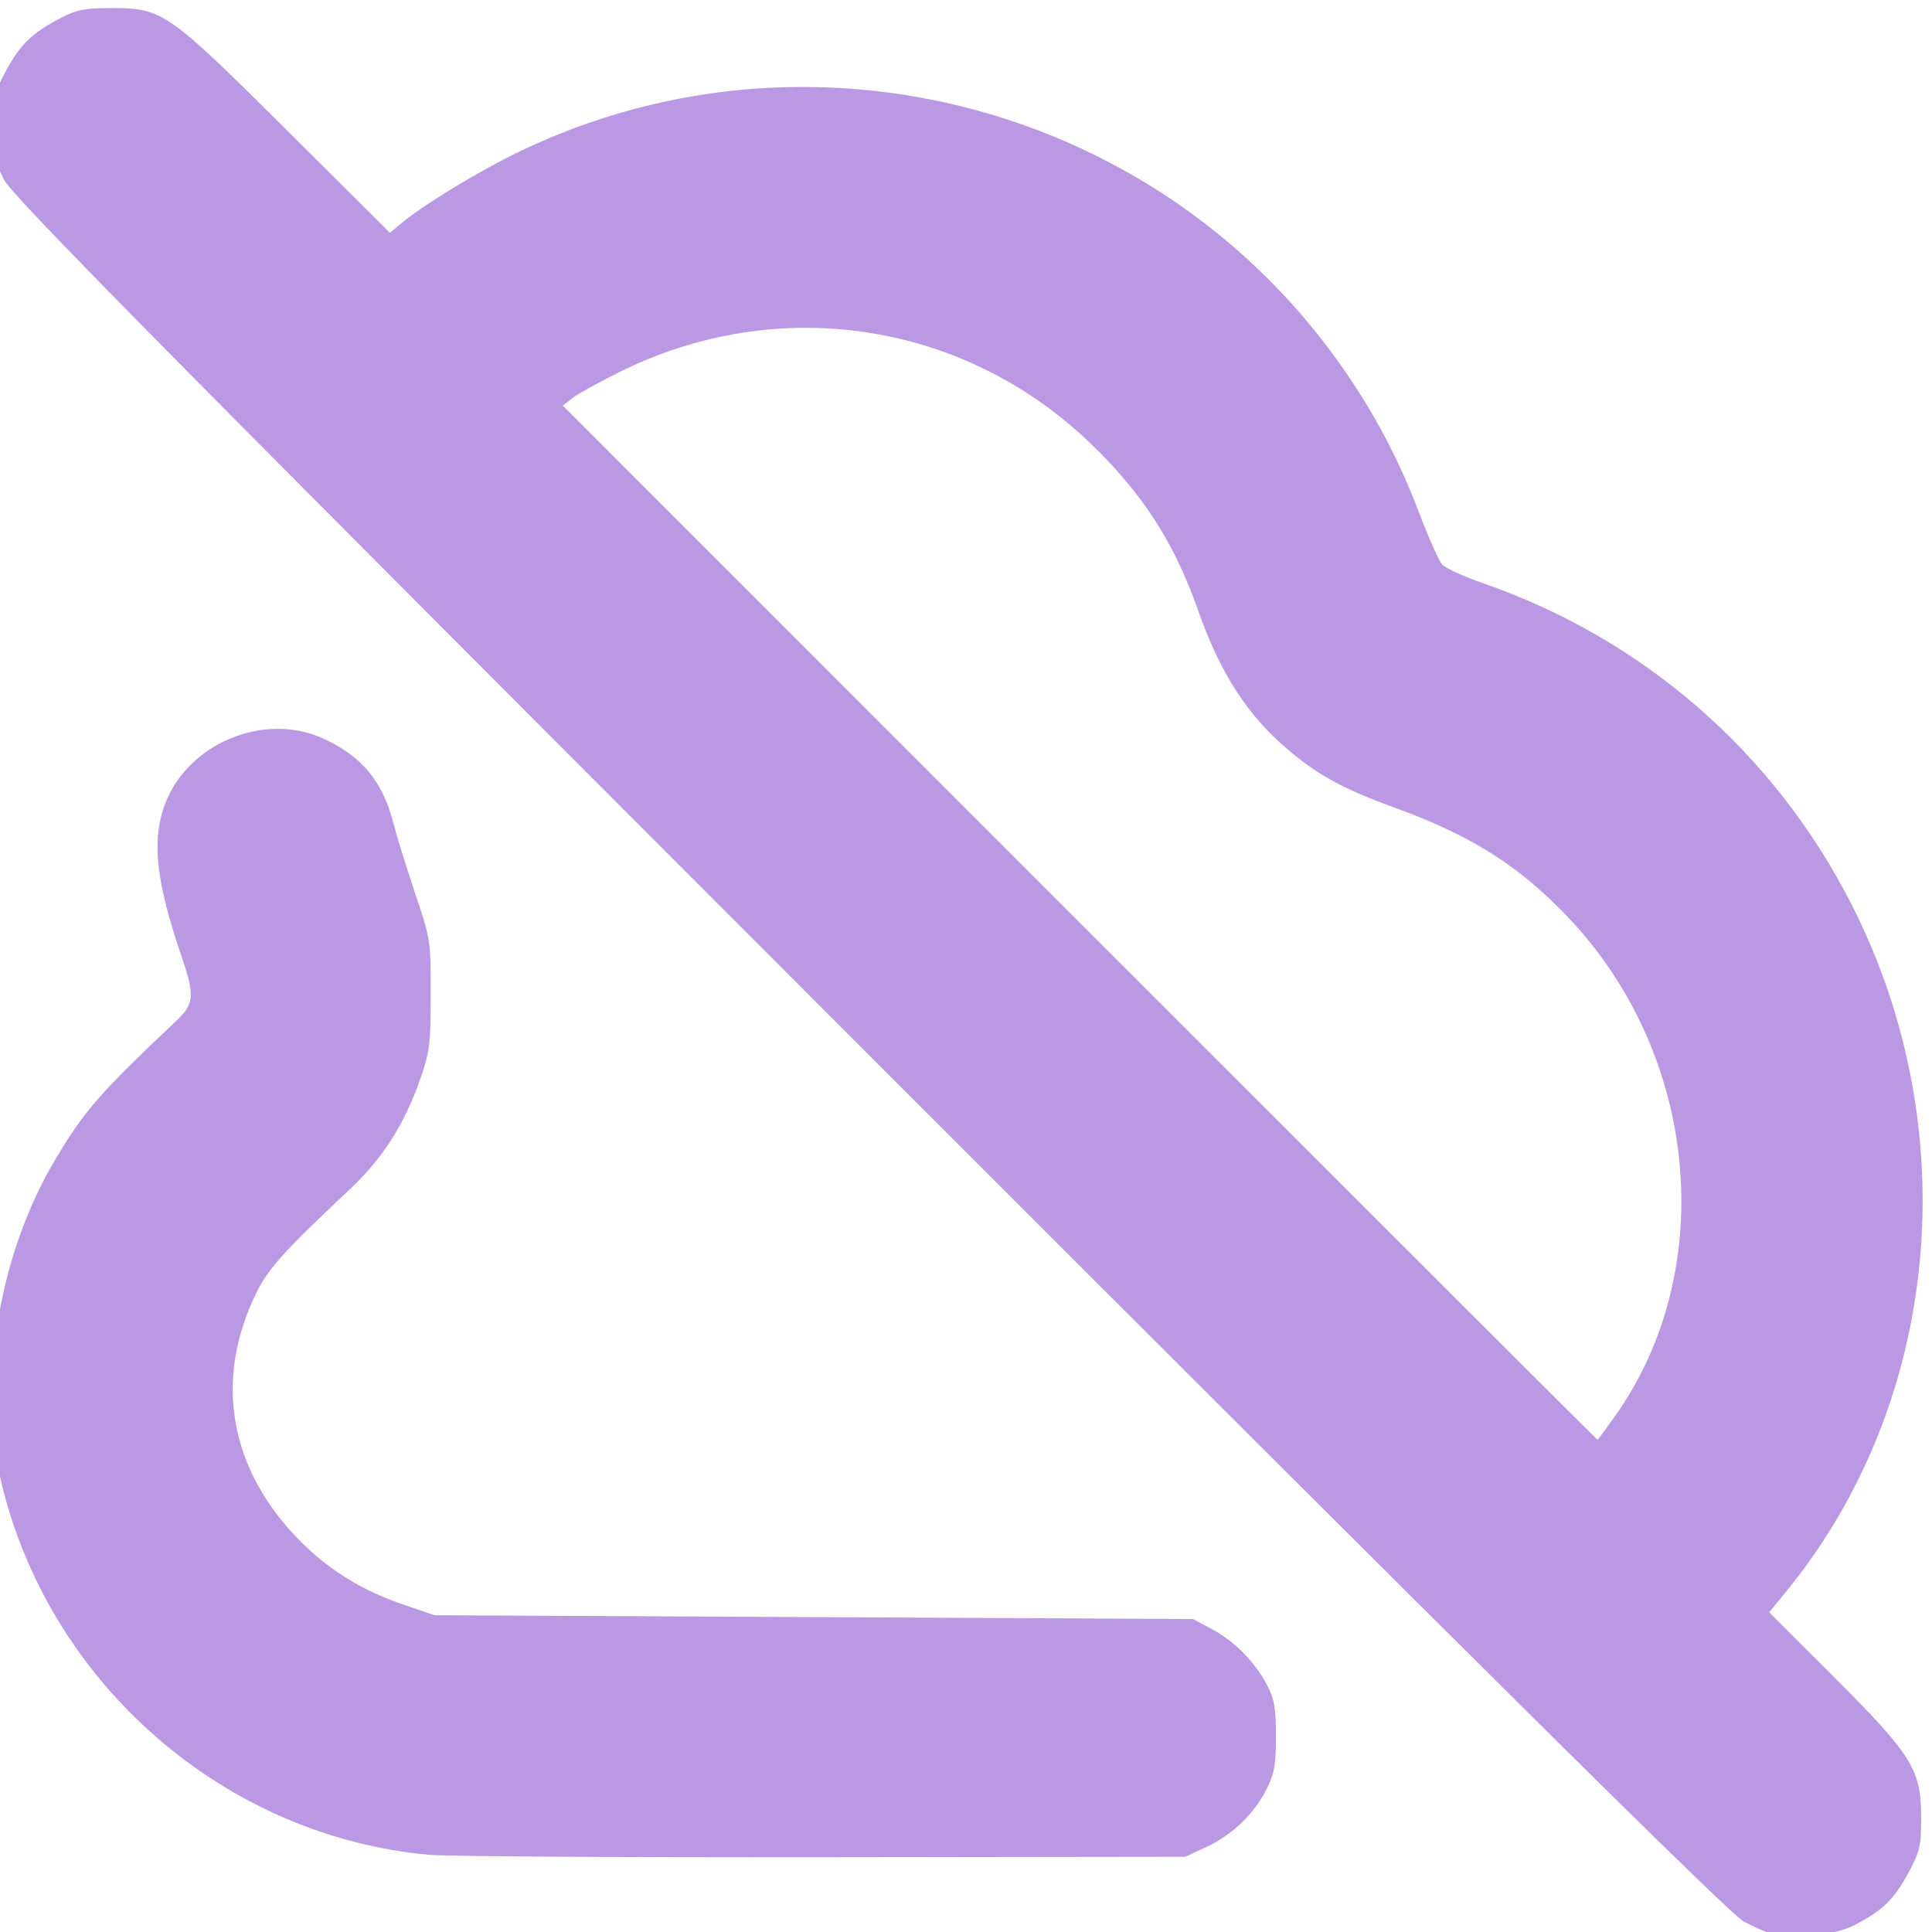
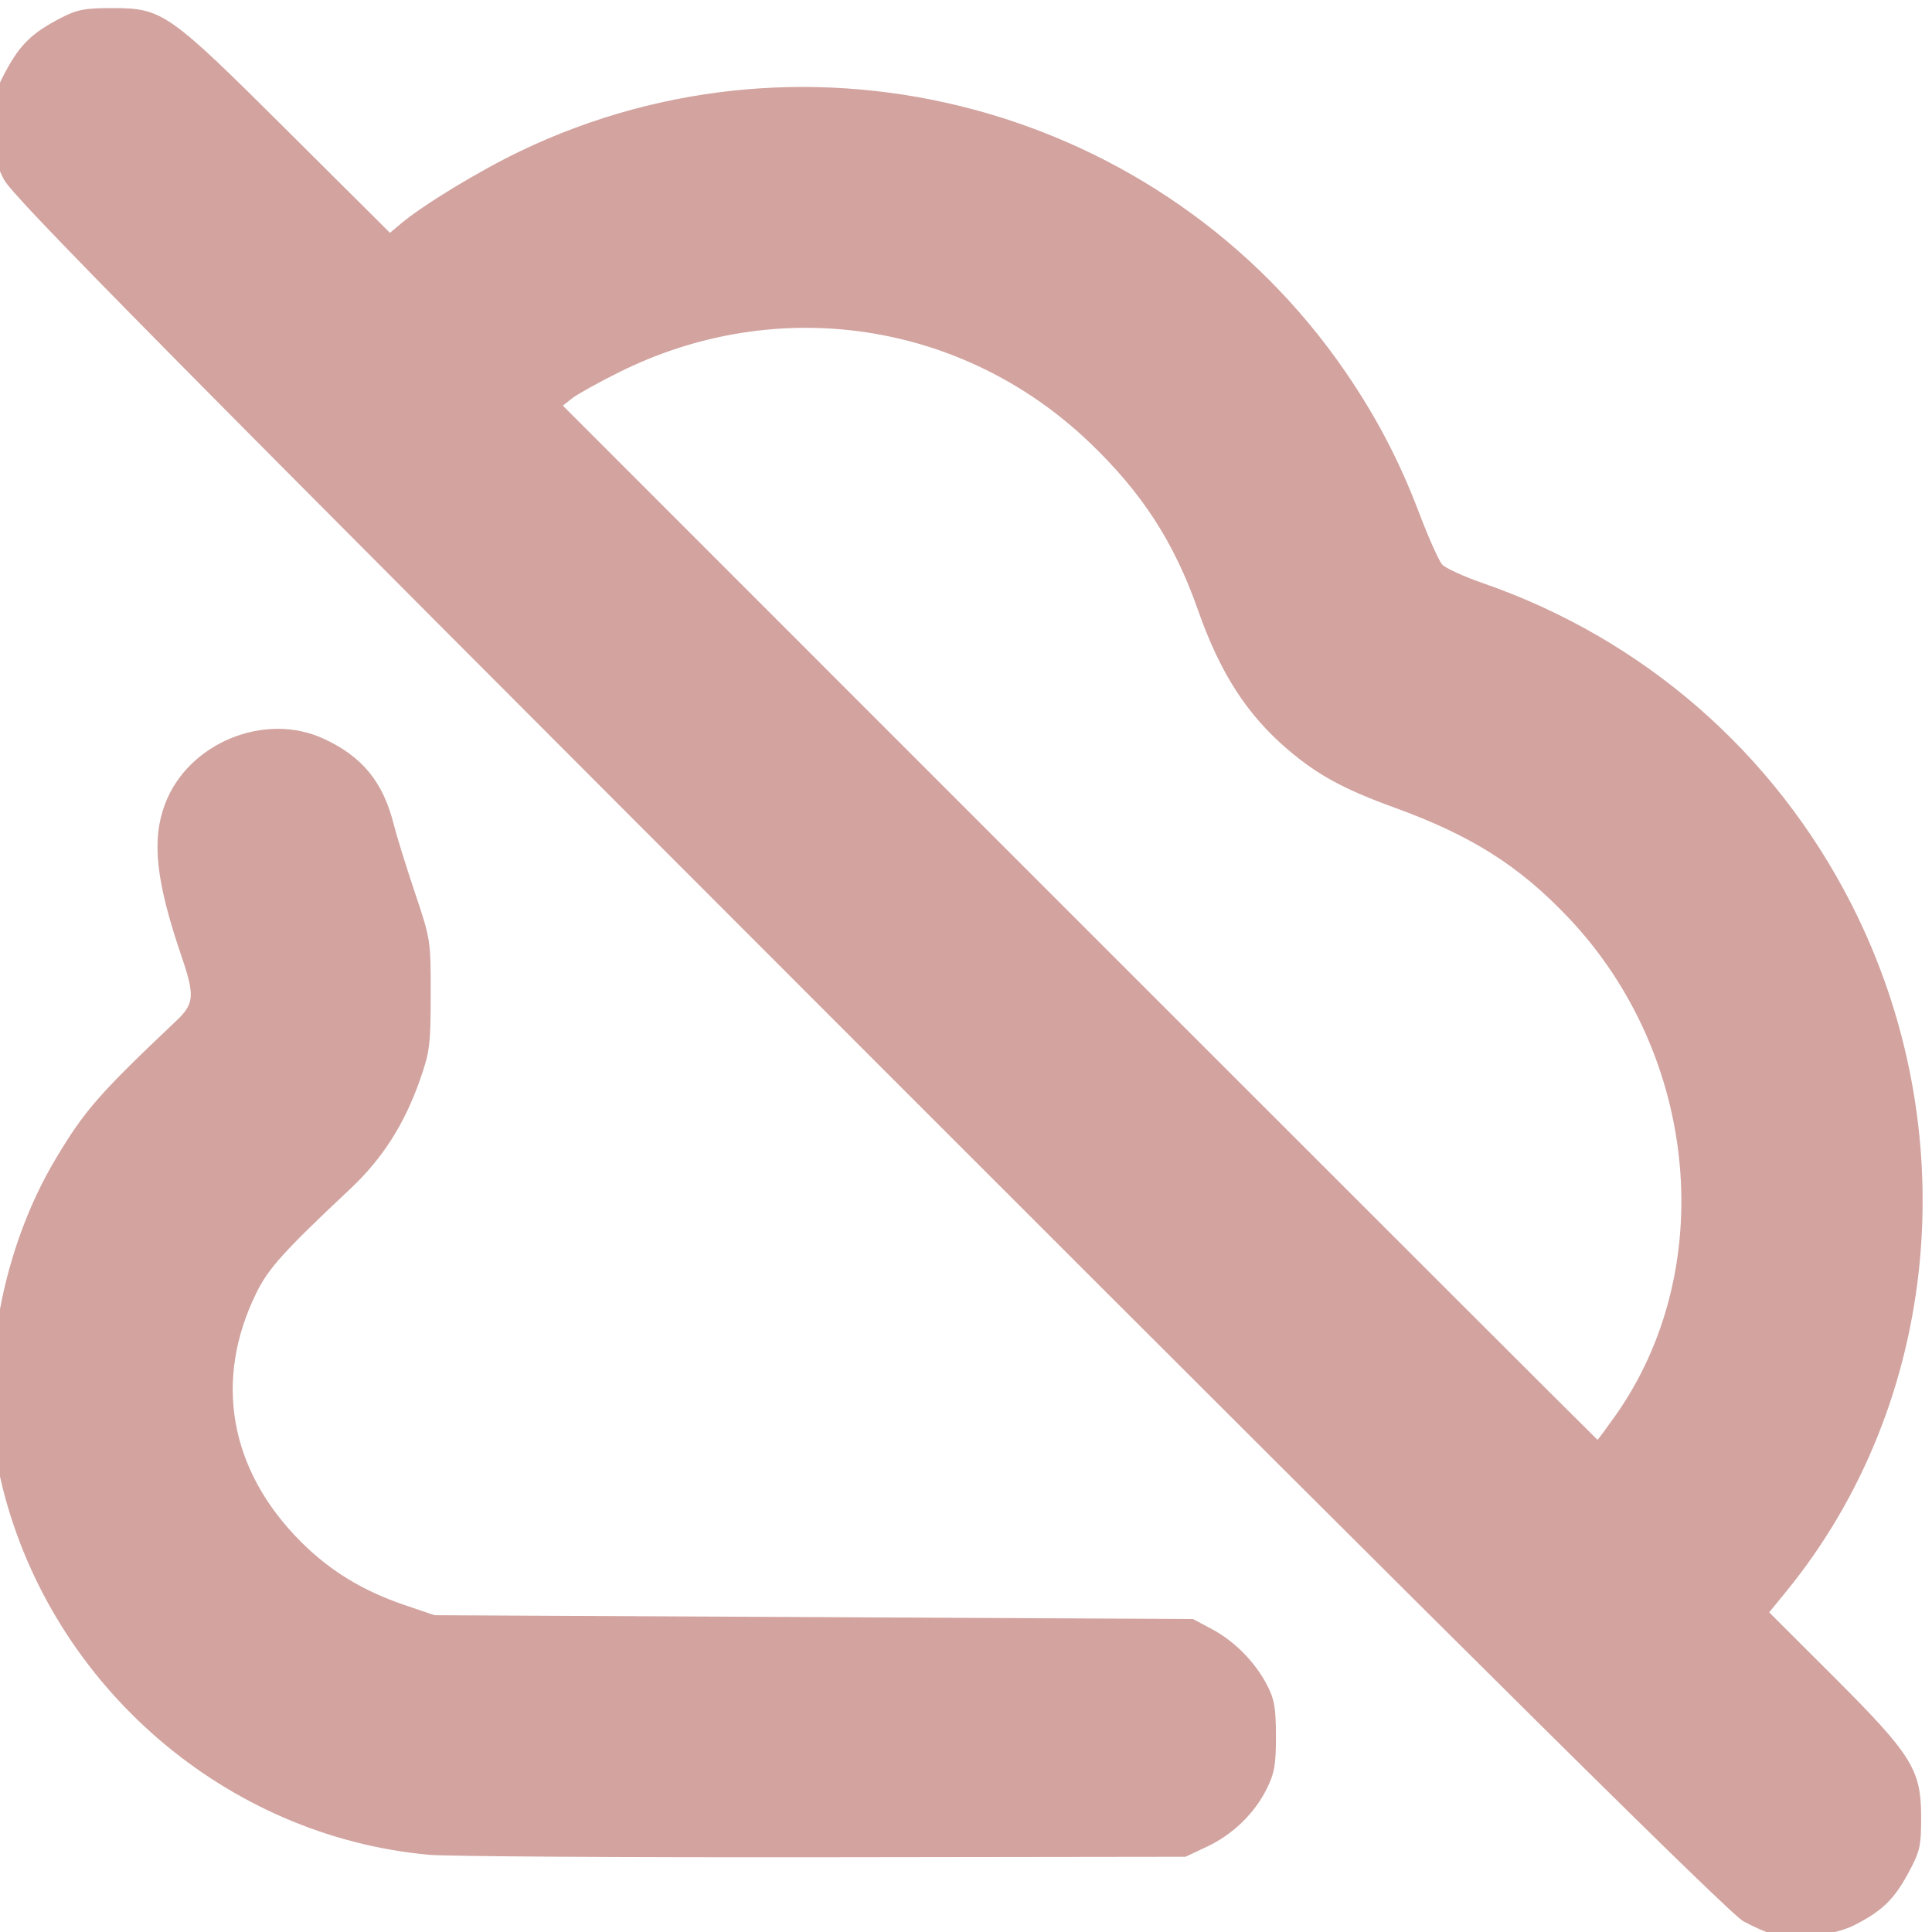
<svg xmlns="http://www.w3.org/2000/svg" xmlns:xlink="http://www.w3.org/1999/xlink" version="1.1" id="svg1" width="512" height="512" viewBox="0 0 512 512">
  <defs id="defs1">
    <linearGradient id="linearGradient3">
-       <stop style="stop-color:#ba98e3;stop-opacity:1;" offset="0" id="stop3" />
-       <stop style="stop-color:#ba98e3;stop-opacity:1;" offset="1" id="stop4" />
+       <stop style="stop-color:#d2a39f;stop-opacity:1;" offset="0" id="stop3" />
+       <stop style="stop-color:#d2a39f;stop-opacity:1;" offset="1" id="stop4" />
    </linearGradient>
    <linearGradient xlink:href="#linearGradient3" id="linearGradient4" x1="0.781" y1="256.25" x2="514.844" y2="260.938" gradientUnits="userSpaceOnUse" />
  </defs>
  <g id="g1">
    <path style="fill:url(#linearGradient4);fill-opacity:1" d="m 470.094,512.688 c -1.684,-0.438 -5.31,-2.019 -8.057,-3.514 C 458.351,507.167 397.681,447.069 230.44,279.759 42.309,91.551 3.361,52.129 1.037,47.562 c -2.407,-4.728 -2.803,-6.693 -2.821,-14 -0.02,-7.784 0.264,-9.031 3.376,-14.801 3.784,-7.017 6.921,-10.048 14.457,-13.963 4.356,-2.263 6.359,-2.654 13.607,-2.654 13.421,0 14.852,1.001 46.592,32.591 l 27.092,26.964 2.908,-2.436 C 112.253,54.232 126.994,45.282 137.884,40.057 214.909,3.094 308.171,28.045 356.565,98.562 c 8.208,11.961 14.328,23.682 19.549,37.442 2.472,6.516 5.208,12.635 6.08,13.599 0.872,0.963 5.72,3.184 10.774,4.936 42.562,14.752 77.196,44.906 97.643,85.013 30.474,59.775 23.657,132.073 -17.174,182.122 l -4.578,5.612 16.873,16.852 c 20.978,20.951 23.387,24.806 23.387,37.425 0,7.763 -0.295,9.047 -3.398,14.801 -3.784,7.018 -6.987,10.112 -14.305,13.82 -5.356,2.714 -15.794,3.94 -21.322,2.503 z M 427.988,375.312 c 27.558,-38.857 22.228,-95.731 -12.388,-132.173 -13.037,-13.725 -25.655,-21.703 -46.04,-29.113 -13.471,-4.896 -20.329,-8.625 -28.231,-15.35 -10.846,-9.231 -17.989,-20.307 -23.832,-36.955 -6.319,-18.006 -14.823,-31.145 -28.803,-44.501 -33.605,-32.106 -82.659,-39.441 -124.538,-18.622 -5.5,2.734 -11.125,5.855 -12.5,6.935 l -2.5,1.964 136.999,137.033 c 75.349,75.368 137.089,137.033 137.199,137.033 0.11,0 2.196,-2.812 4.633,-6.25 z M 113.656,491.537 c -53.613,-4.892 -99.549,-44.358 -112.89,-96.99 -6.908,-27.253 -1.333,-61.898 14.101,-87.631 7.63,-12.722 11.422,-17.051 31.952,-36.486 4.654,-4.406 4.825,-6.623 1.303,-16.942 -6.811,-19.955 -7.991,-30.773 -4.405,-40.359 6.054,-16.181 26.344,-24.582 41.996,-17.388 10.234,4.704 15.767,11.423 18.587,22.571 0.8,3.163 3.345,11.375 5.655,18.25 4.171,12.413 4.2,12.601 4.186,27 -0.014,13.274 -0.251,15.176 -2.808,22.5 -4.132,11.836 -9.963,20.971 -18.51,29 -17.596,16.528 -21.678,21.051 -24.883,27.568 -11.379,23.136 -7.133,46.964 11.74,65.89 7.69,7.712 16.43,13.059 27.476,16.811 l 8,2.718 100.5,0.507 100.5,0.507 5,2.664 c 6.005,3.199 11.448,8.72 14.627,14.836 1.94,3.732 2.342,6.036 2.356,13.5 0.014,7.524 -0.38,9.807 -2.406,13.923 -3.235,6.572 -9.048,12.203 -15.929,15.429 l -5.648,2.648 -96,0.125 c -52.8,0.069 -99.825,-0.224 -104.5,-0.651 z" id="path3" />
  </g>
</svg>
